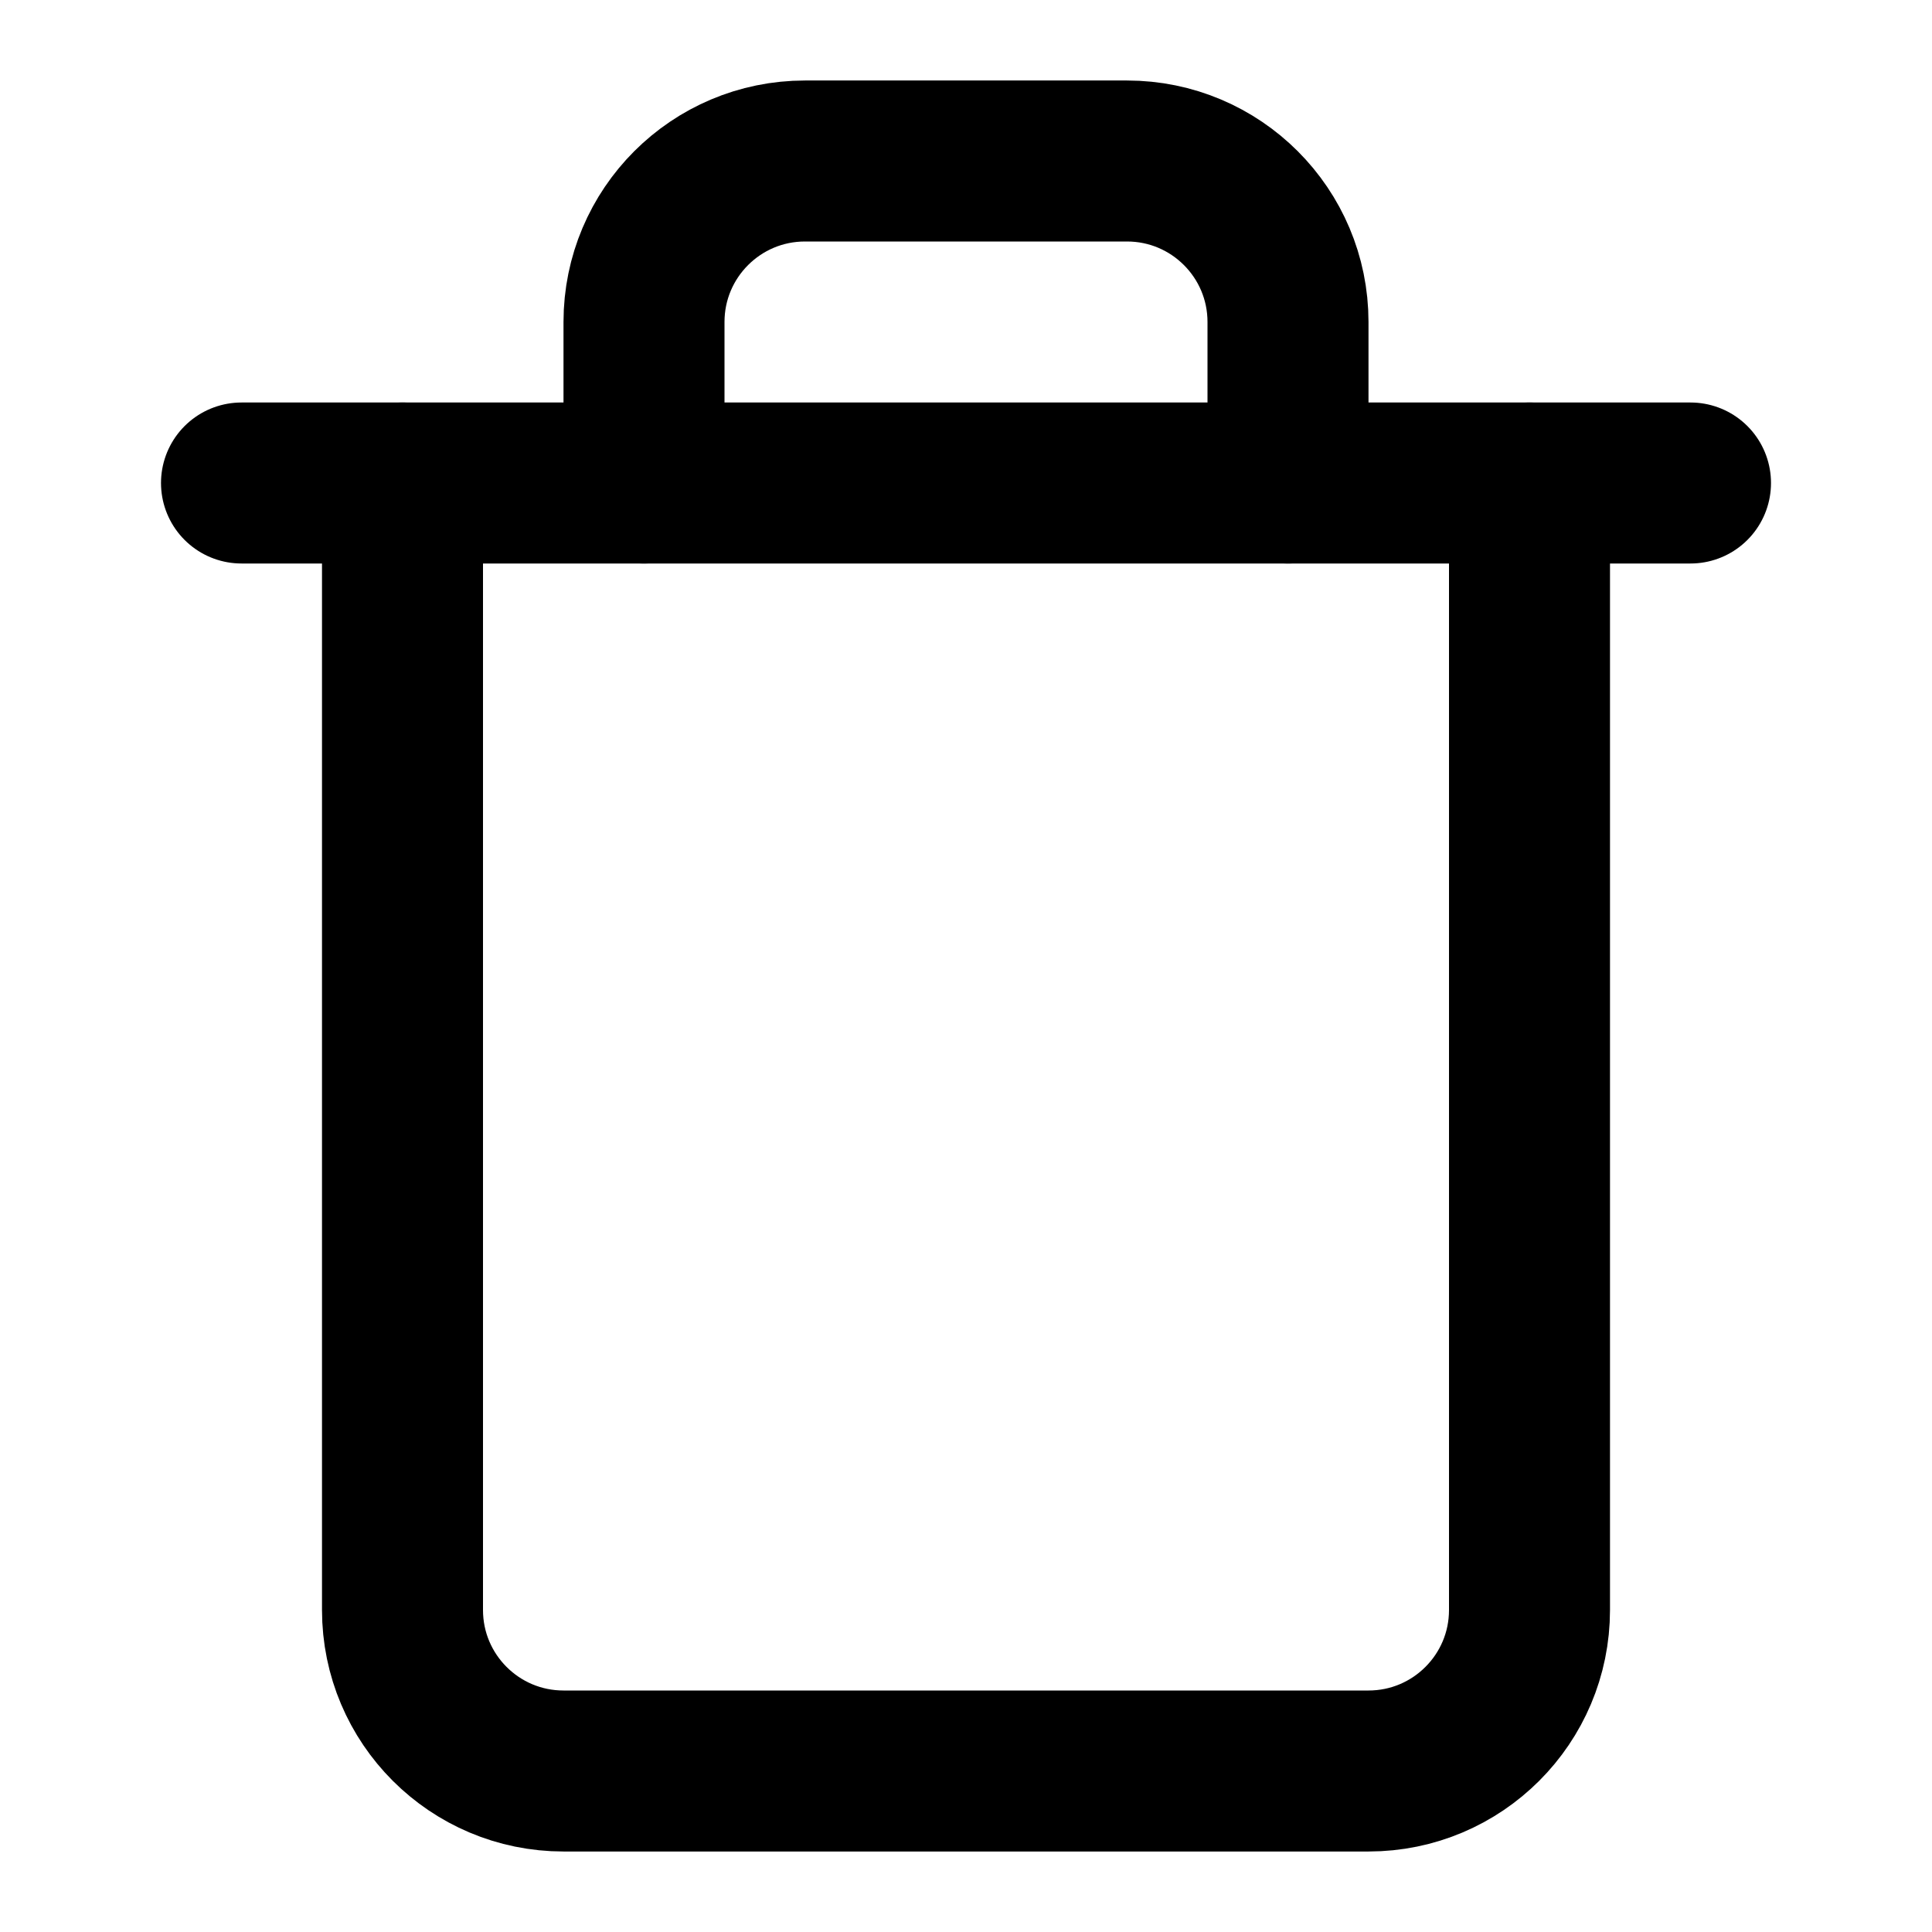
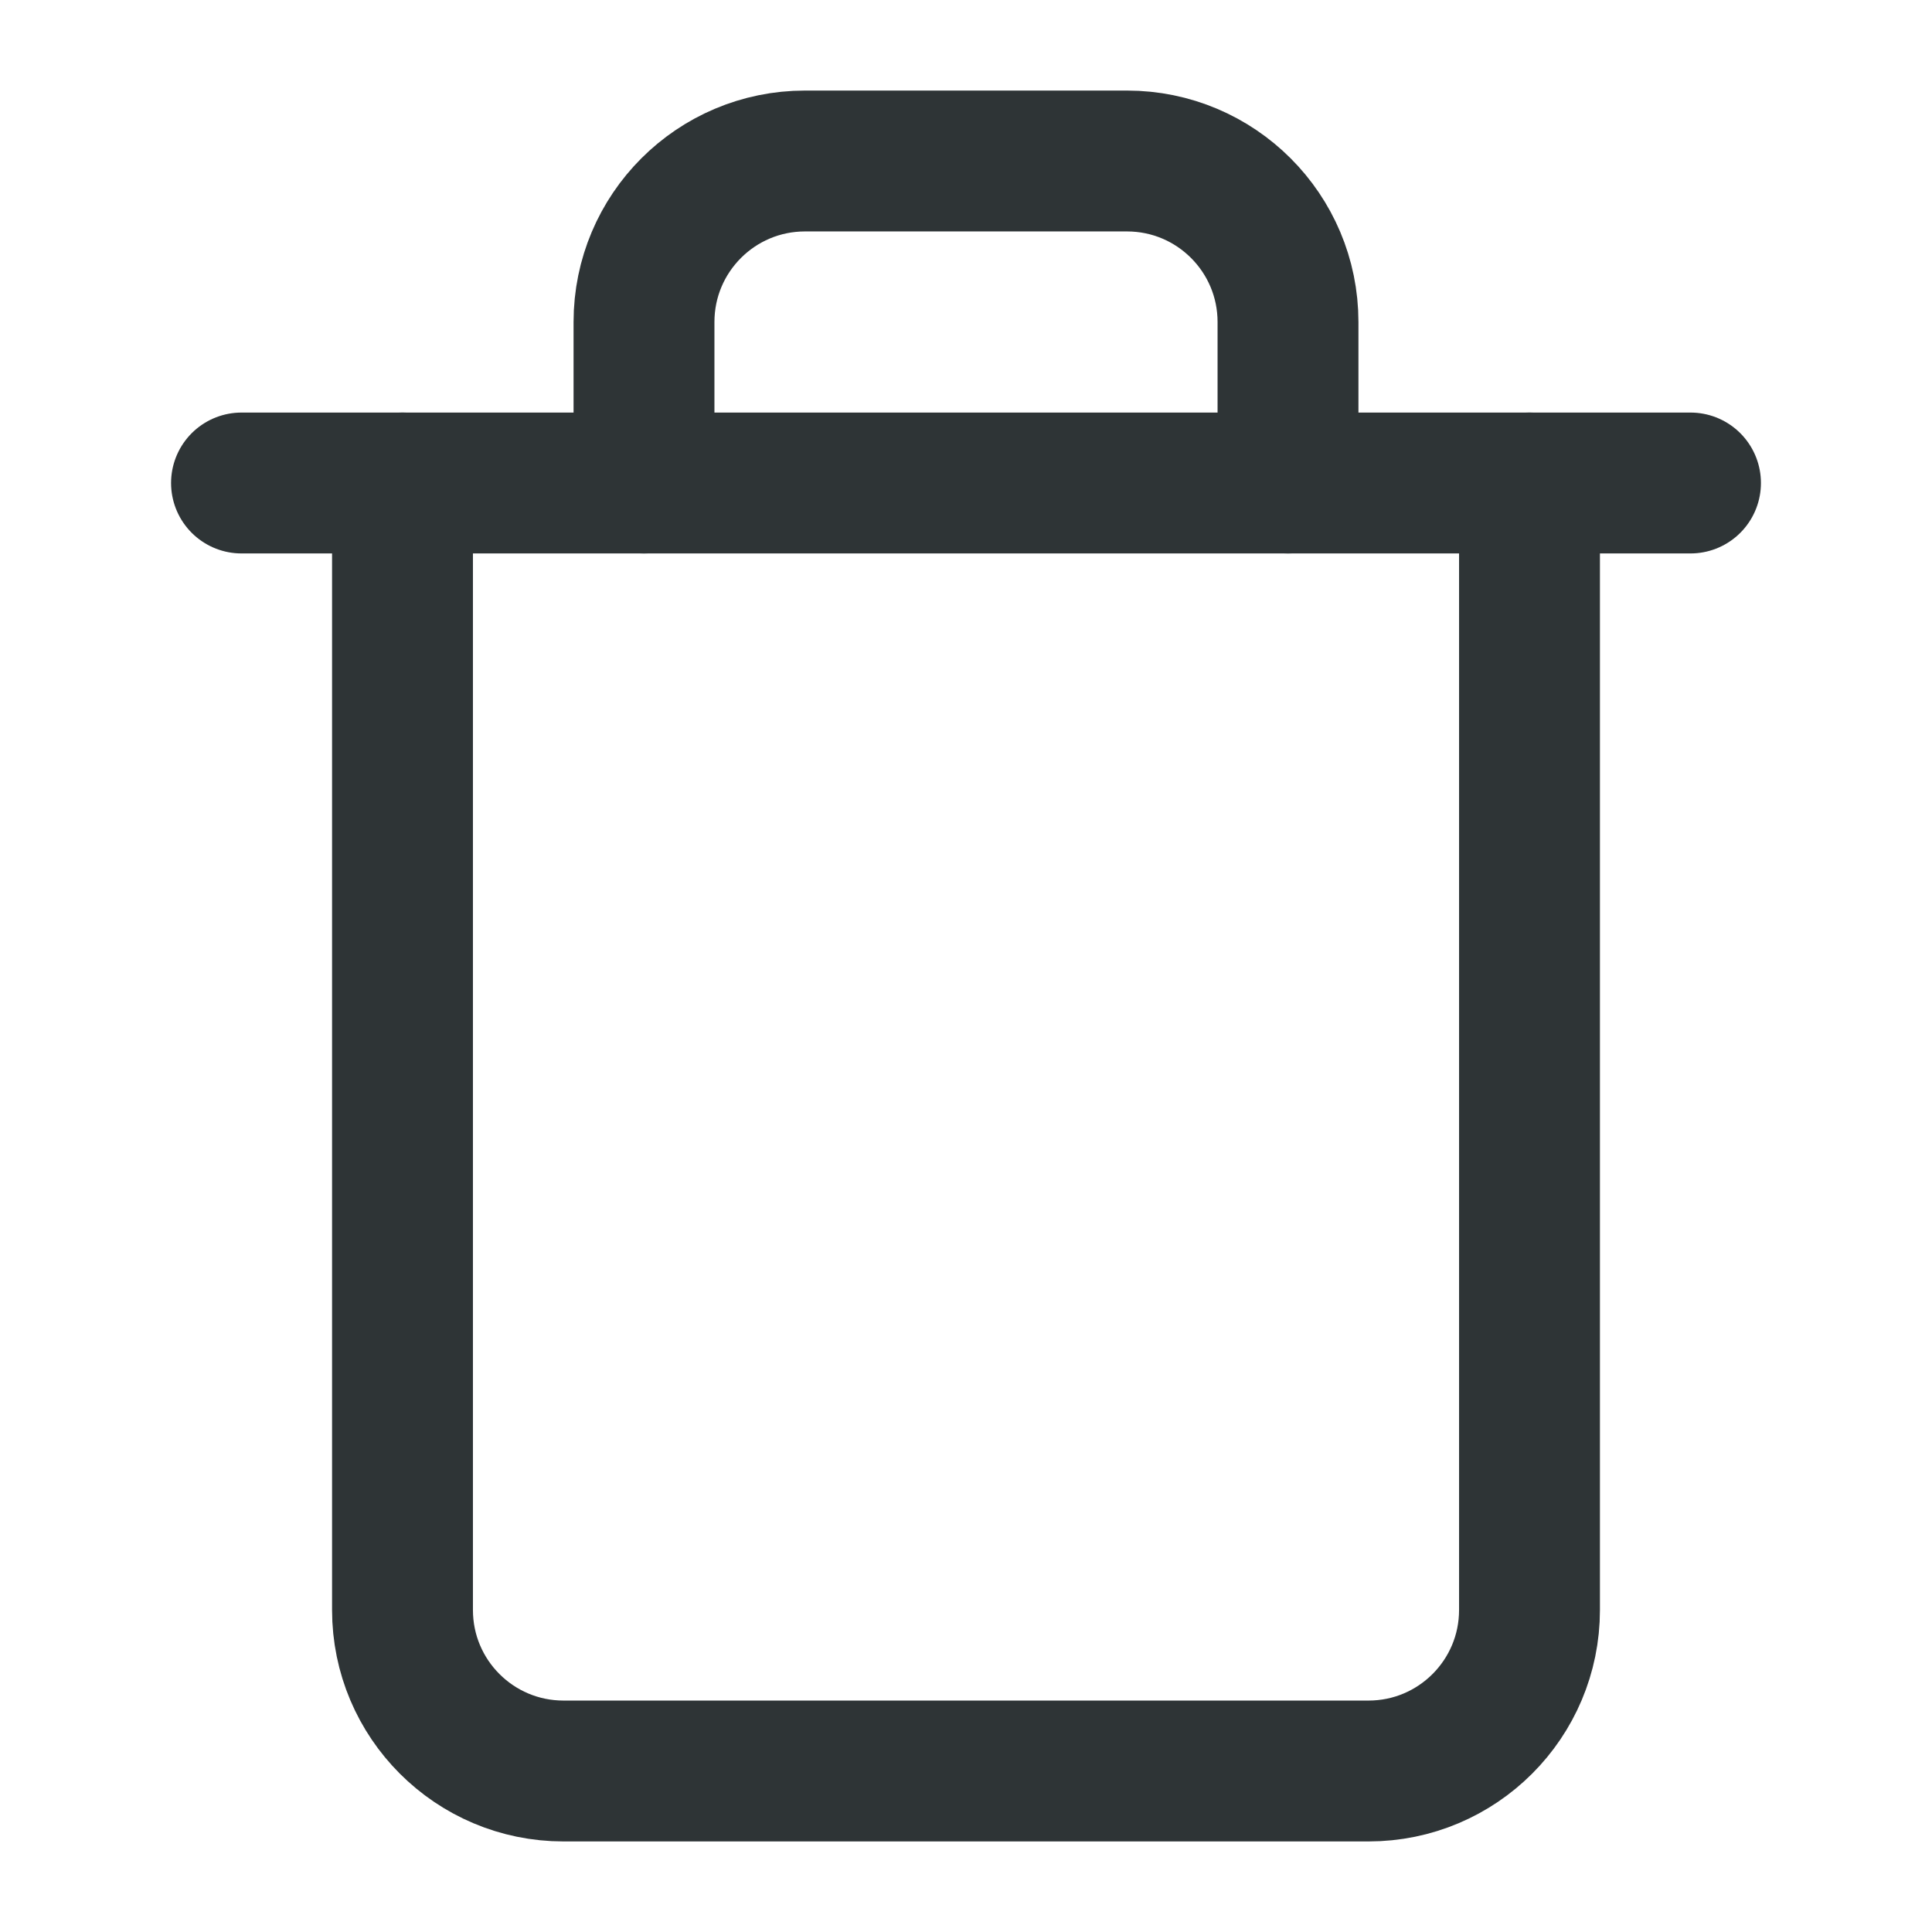
- <svg xmlns="http://www.w3.org/2000/svg" width="24" height="24" viewBox="0 0 24 24" fill="none" stroke="currentColor" stroke-width="2" stroke-linecap="round" stroke-linejoin="round" class="lucide lucide-trash-icon lucide-trash">
+ <svg xmlns="http://www.w3.org/2000/svg" width="24" height="24" viewBox="0 0 24 24" fill="none" stroke="#2e3436" stroke-width="1.75" stroke-linecap="round" stroke-linejoin="round" class="lucide lucide-trash-icon lucide-trash">
  <path d="M19 6v14a2 2 0 0 1-2 2H7a2 2 0 0 1-2-2V6" />
  <path d="M3 6h18" />
  <path d="M8 6V4a2 2 0 0 1 2-2h4a2 2 0 0 1 2 2v2" />
</svg>
